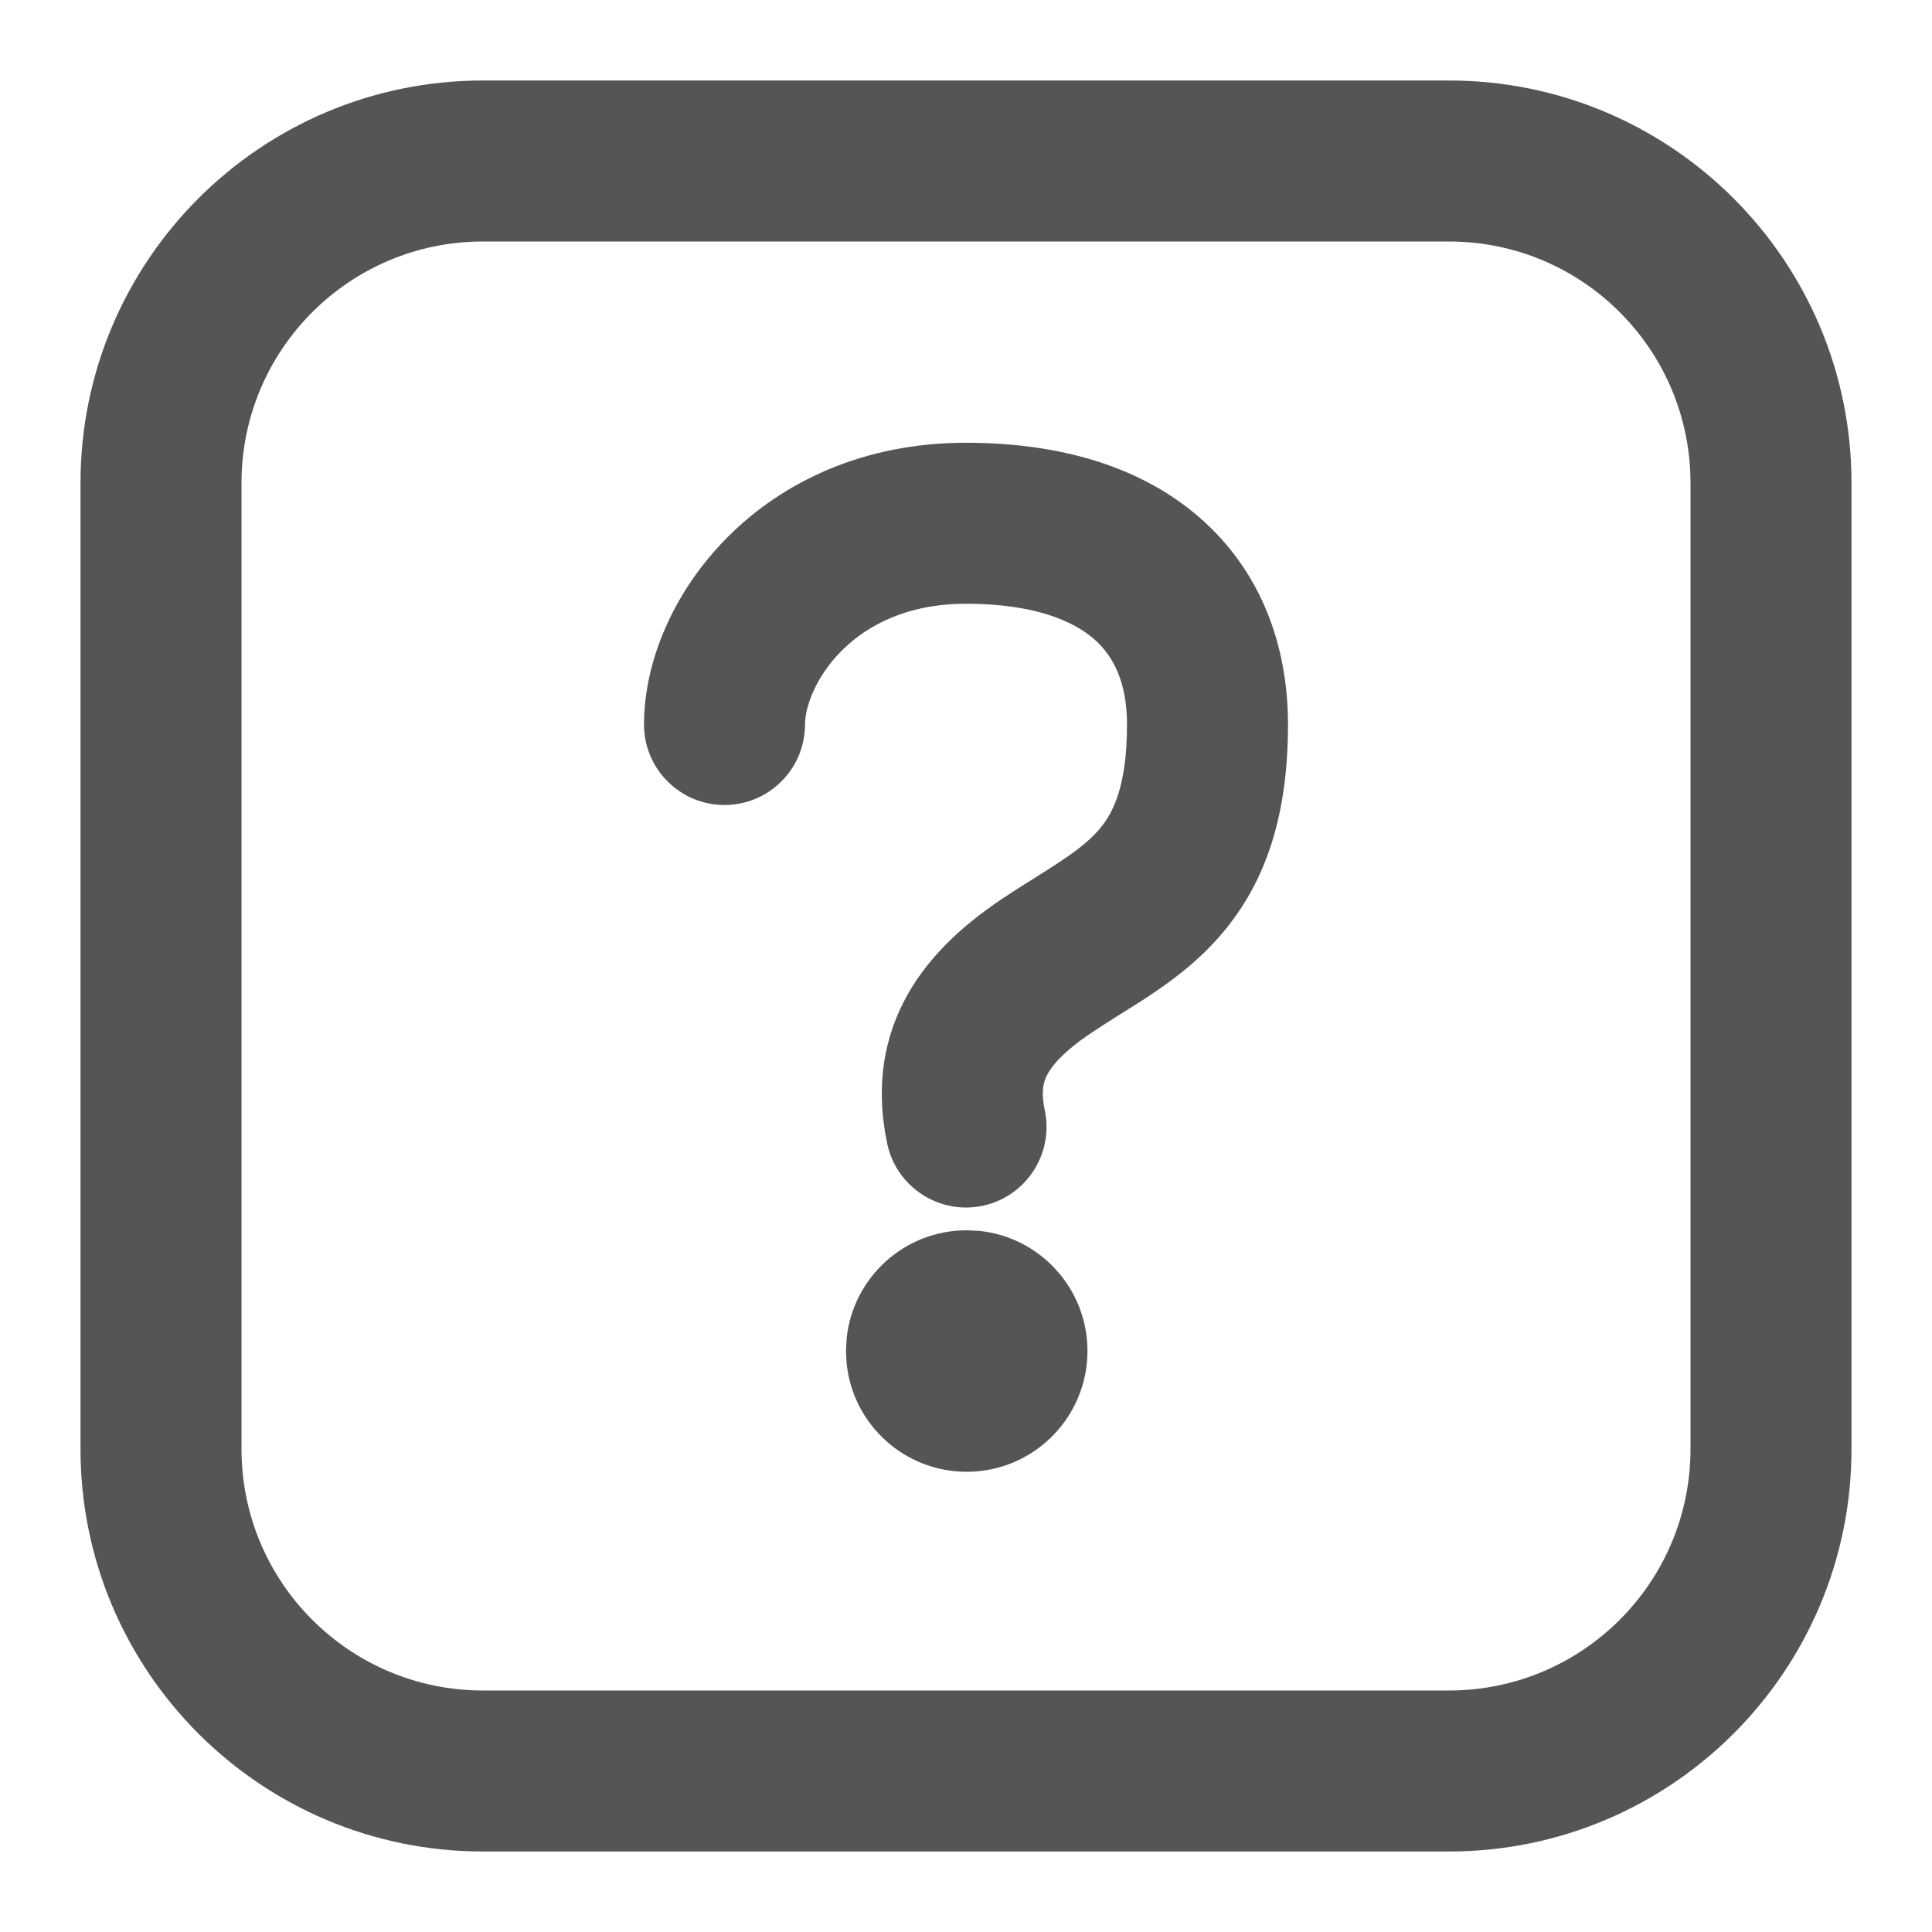
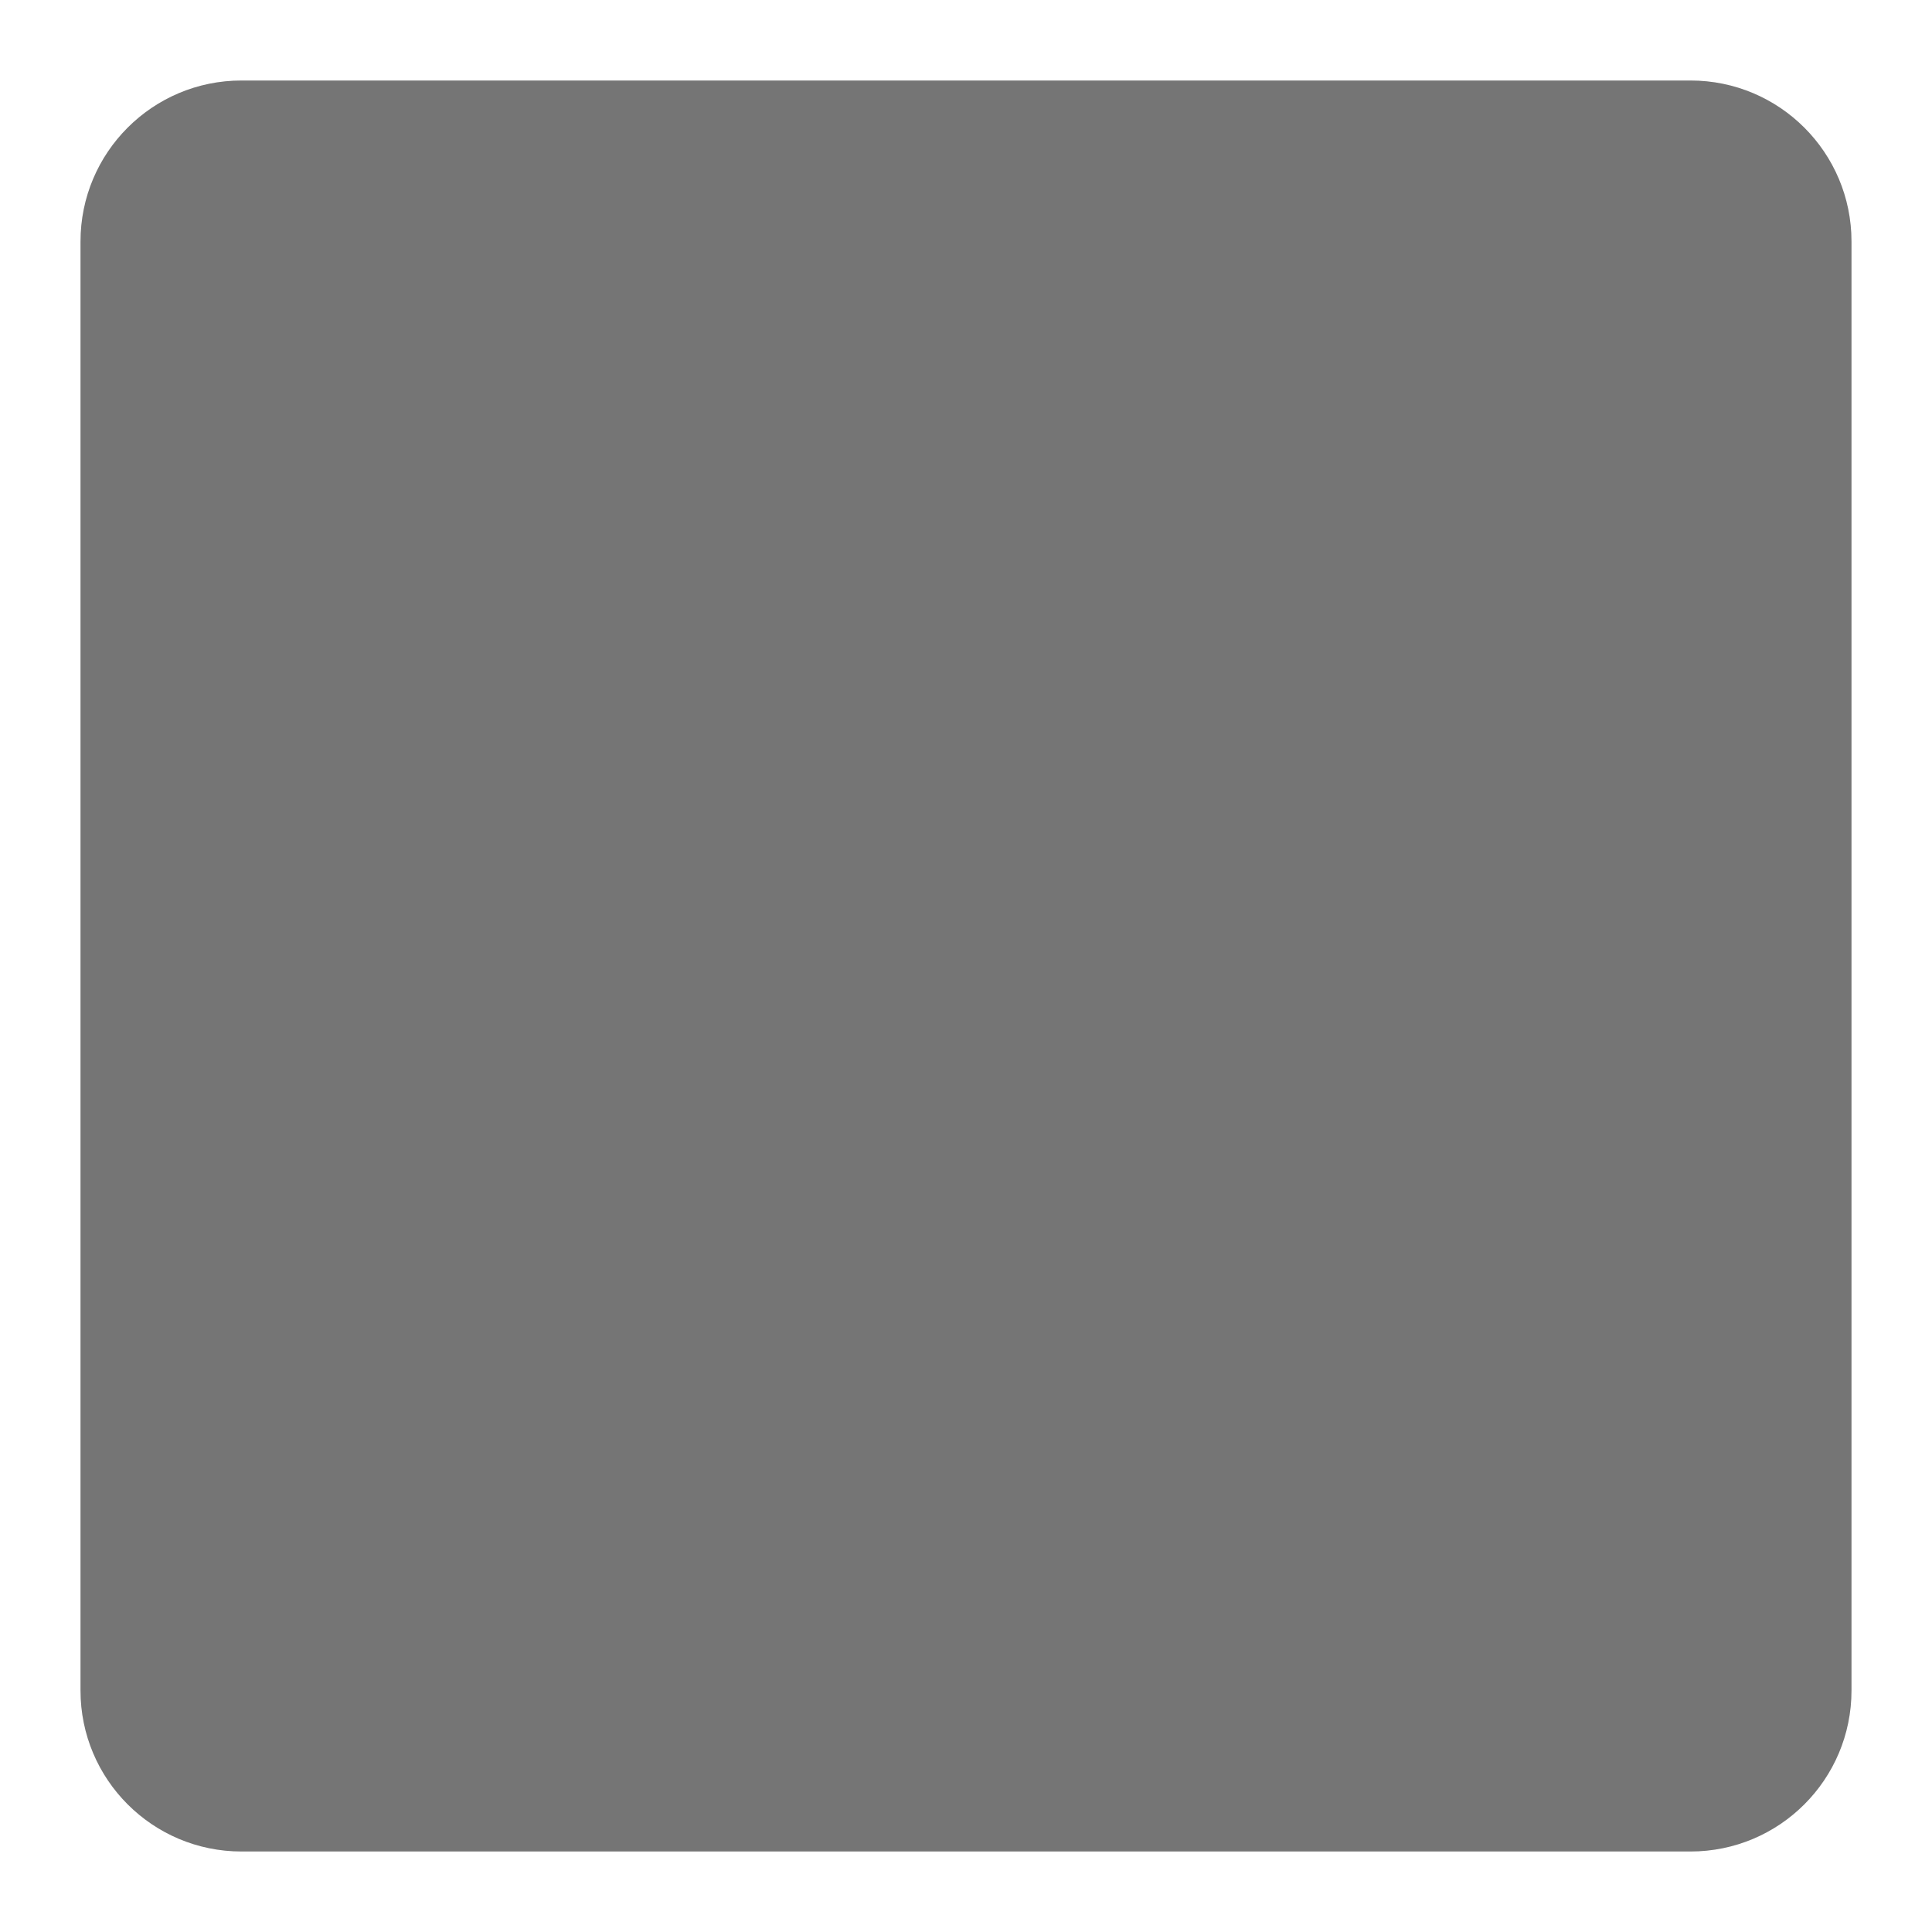
<svg xmlns="http://www.w3.org/2000/svg" width="24" height="24" viewBox="0 0 24 24" fill="none">
-   <path d="M12.162 15.29C12.919 15.367 13.509 16.006 13.509 16.783C13.508 17.611 12.837 18.283 12.009 18.283C11.232 18.283 10.594 17.693 10.517 16.936L10.509 16.783L10.517 16.629C10.594 15.873 11.232 15.283 12.009 15.283L12.162 15.29Z" fill="#555555" />
-   <path d="M12 5.5C13.155 5.5 14.17 5.789 14.908 6.435C15.664 7.096 16 8.017 16 9C16 10.188 15.695 11.028 15.118 11.668C14.851 11.965 14.554 12.185 14.29 12.361C14.159 12.449 14.024 12.532 13.904 12.607C13.78 12.685 13.668 12.756 13.558 12.83C13.206 13.066 13.064 13.242 13.006 13.356C12.961 13.444 12.93 13.561 12.979 13.794C13.092 14.334 12.746 14.865 12.206 14.979C11.666 15.092 11.135 14.746 11.021 14.206C10.895 13.606 10.938 13.009 11.225 12.447C11.498 11.913 11.943 11.505 12.442 11.17C12.582 11.076 12.72 10.99 12.842 10.913C12.968 10.834 13.076 10.766 13.179 10.697C13.383 10.561 13.524 10.448 13.632 10.329C13.805 10.137 14 9.813 14 9C14 8.483 13.836 8.154 13.592 7.94C13.33 7.711 12.844 7.5 12 7.5C10.552 7.5 10 8.552 10 9C10 9.552 9.552 10 9 10C8.448 10 8 9.552 8 9C8 7.448 9.448 5.5 12 5.5Z" fill="#555555" />
-   <path fill-rule="evenodd" clip-rule="evenodd" d="M18 1C20.761 1 23 3.239 23 6V18C23 20.761 20.761 23 18 23H6C3.239 23 1 20.761 1 18V6C1 3.239 3.239 1 6 1H18ZM6 3C4.343 3 3 4.343 3 6V18C3 19.657 4.343 21 6 21H18C19.657 21 21 19.657 21 18V6C21 4.343 19.657 3 18 3H6Z" fill="#555555" />
+   <path d="M1 3C1 1.895 1.895 1 3 1L21 1C22.105 1 23 1.895 23 3V21C23 22.105 22.105 23 21 23L3 23C1.895 23 1 22.105 1 21L1 3Z" fill="#757575" />
</svg>
